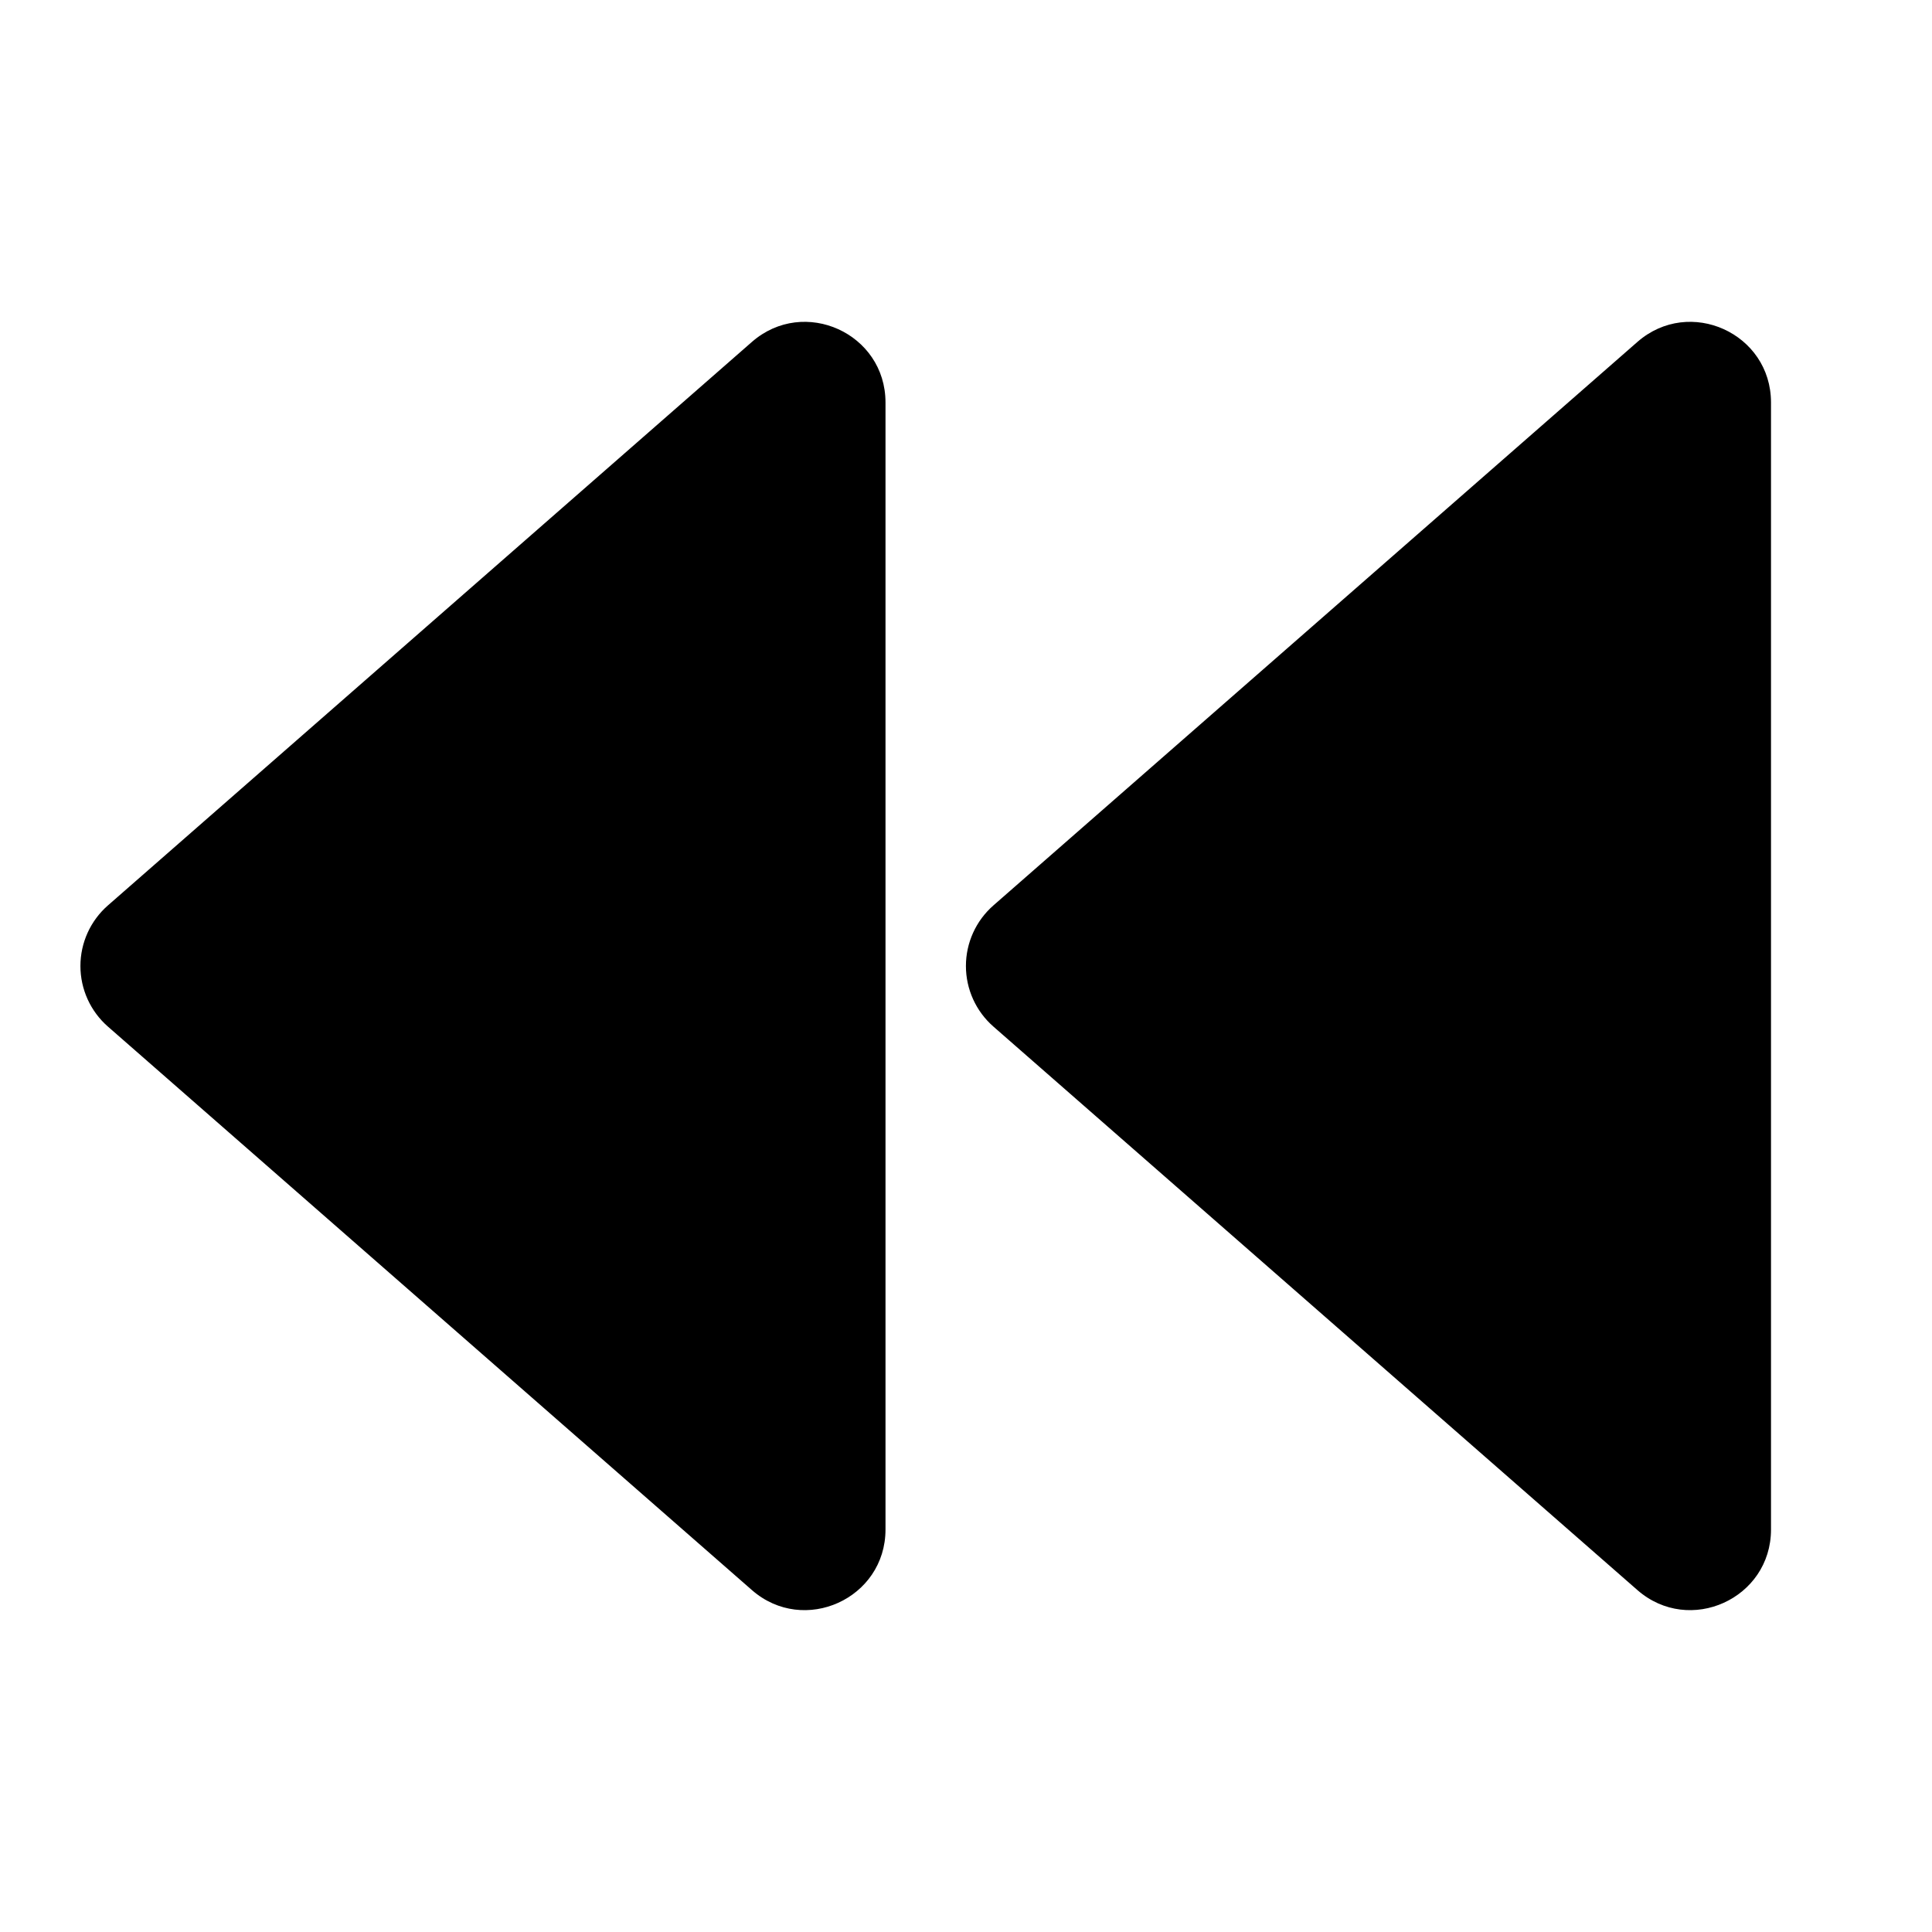
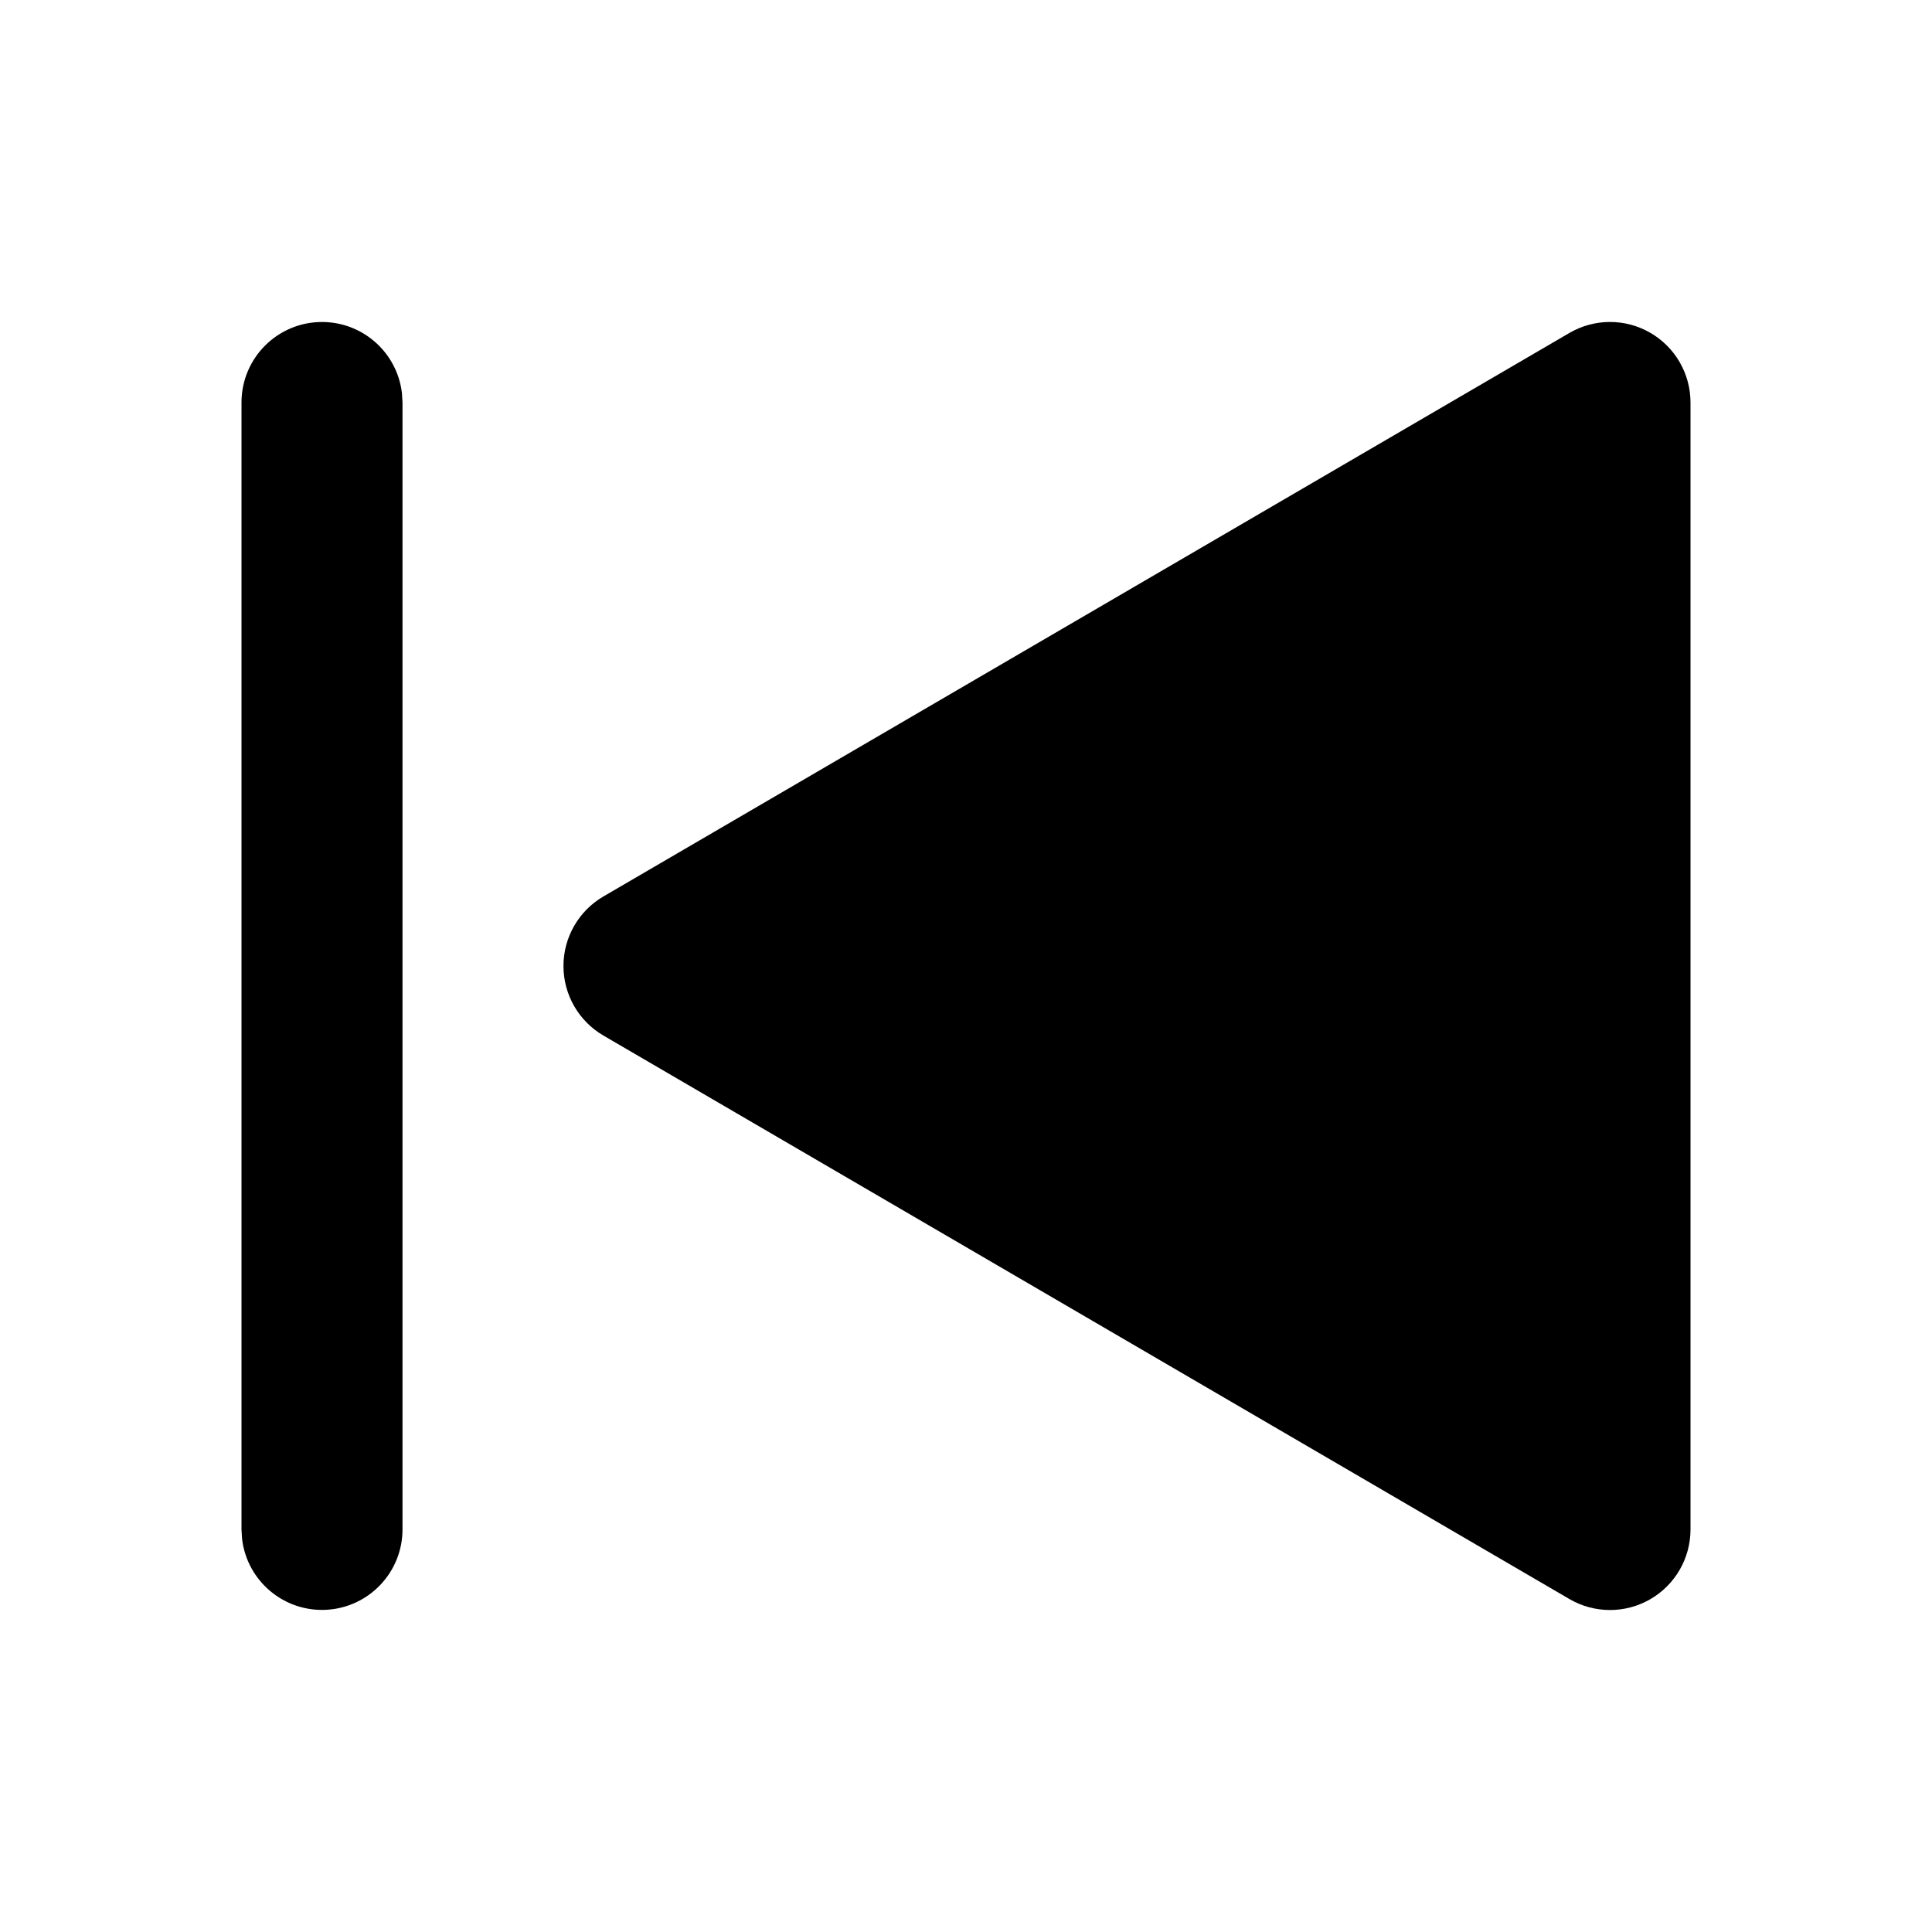
- <svg xmlns="http://www.w3.org/2000/svg" width="24" height="24" viewBox="0 0 24 24">
+ <svg xmlns="http://www.w3.org/2000/svg" width="24" height="24" viewBox="0 0 24 24" fill="currentColor">
  <path stroke="none" d="M0 0h24v24H0z" fill="none" />
-   <path d="M20.341 4.247l-8 7a1 1 0 0 0 0 1.506l8 7c.647 .565 1.659 .106 1.659 -.753v-14c0 -.86 -1.012 -1.318 -1.659 -.753z" />
-   <path d="M9.341 4.247l-8 7a1 1 0 0 0 0 1.506l8 7c.647 .565 1.659 .106 1.659 -.753v-14c0 -.86 -1.012 -1.318 -1.659 -.753z" />
+   <path d="M19.496 4.136l-12 7a1 1 0 0 0 0 1.728l12 7a1 1 0 0 0 1.504 -.864v-14a1 1 0 0 0 -1.504 -.864z" />
+   <path d="M4 4a1 1 0 0 1 .993 .883l.007 .117v14a1 1 0 0 1 -1.993 .117l-.007 -.117v-14a1 1 0 0 1 1 -1z" />
</svg>
